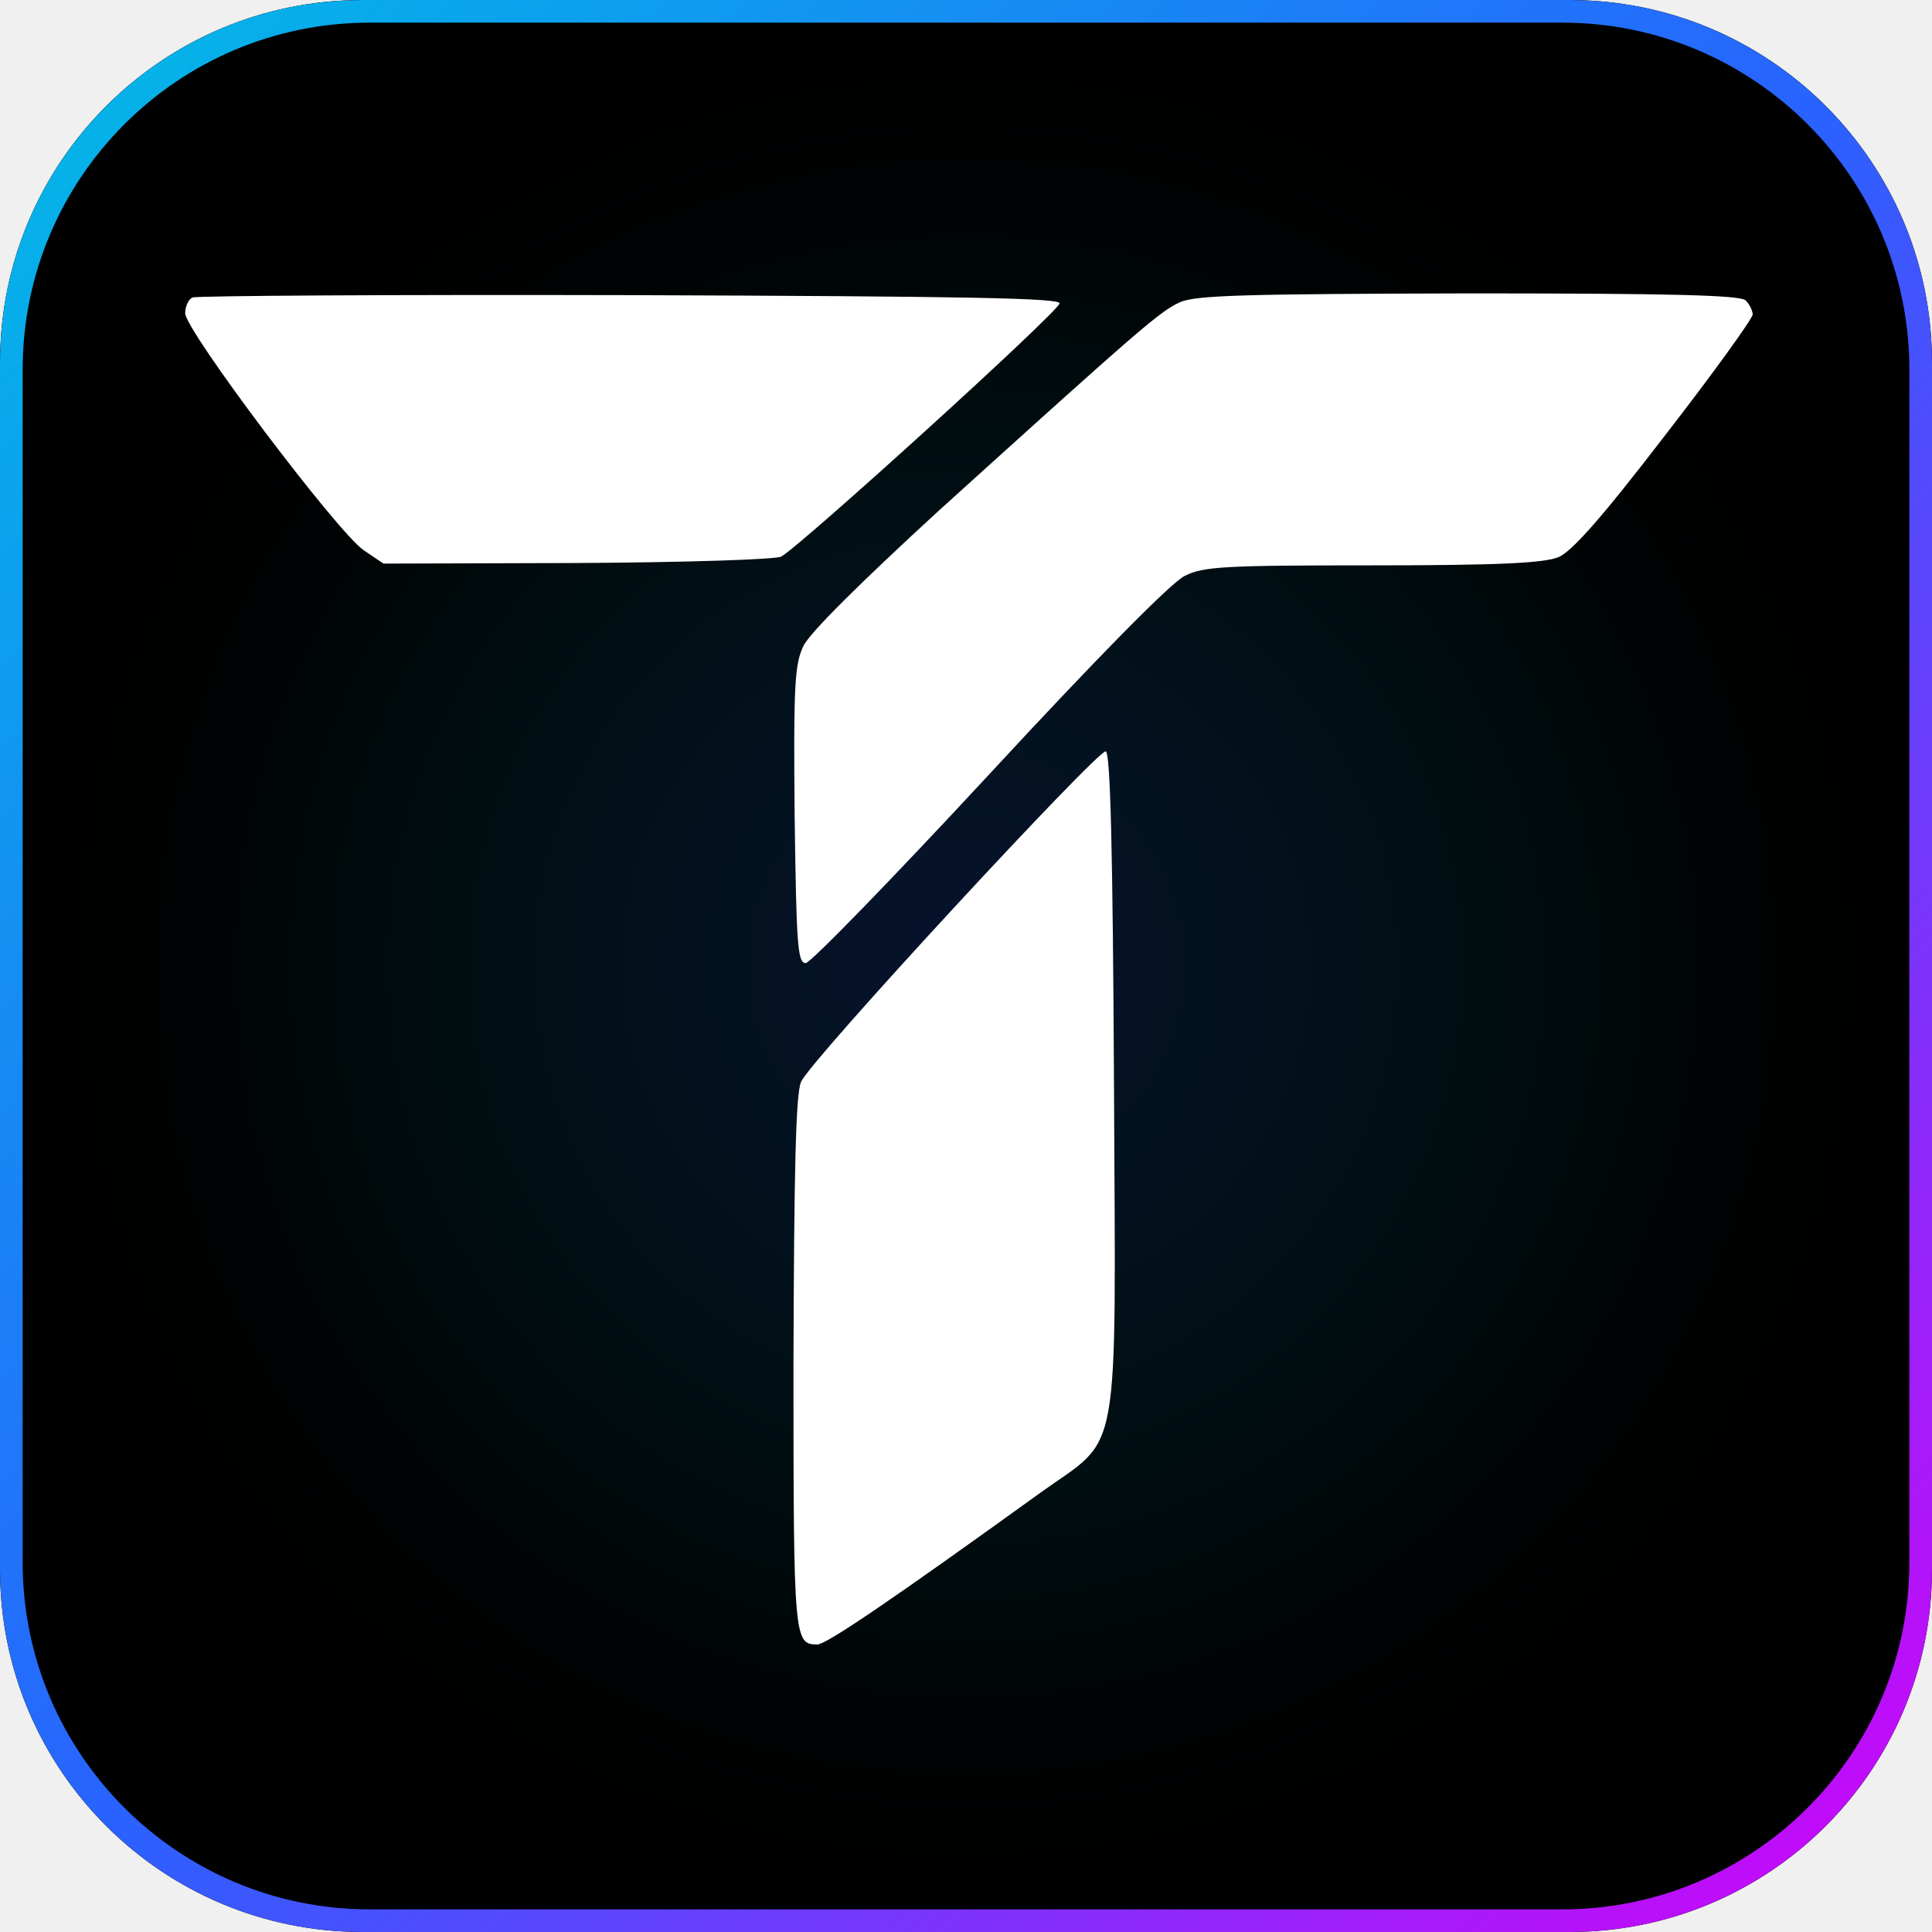
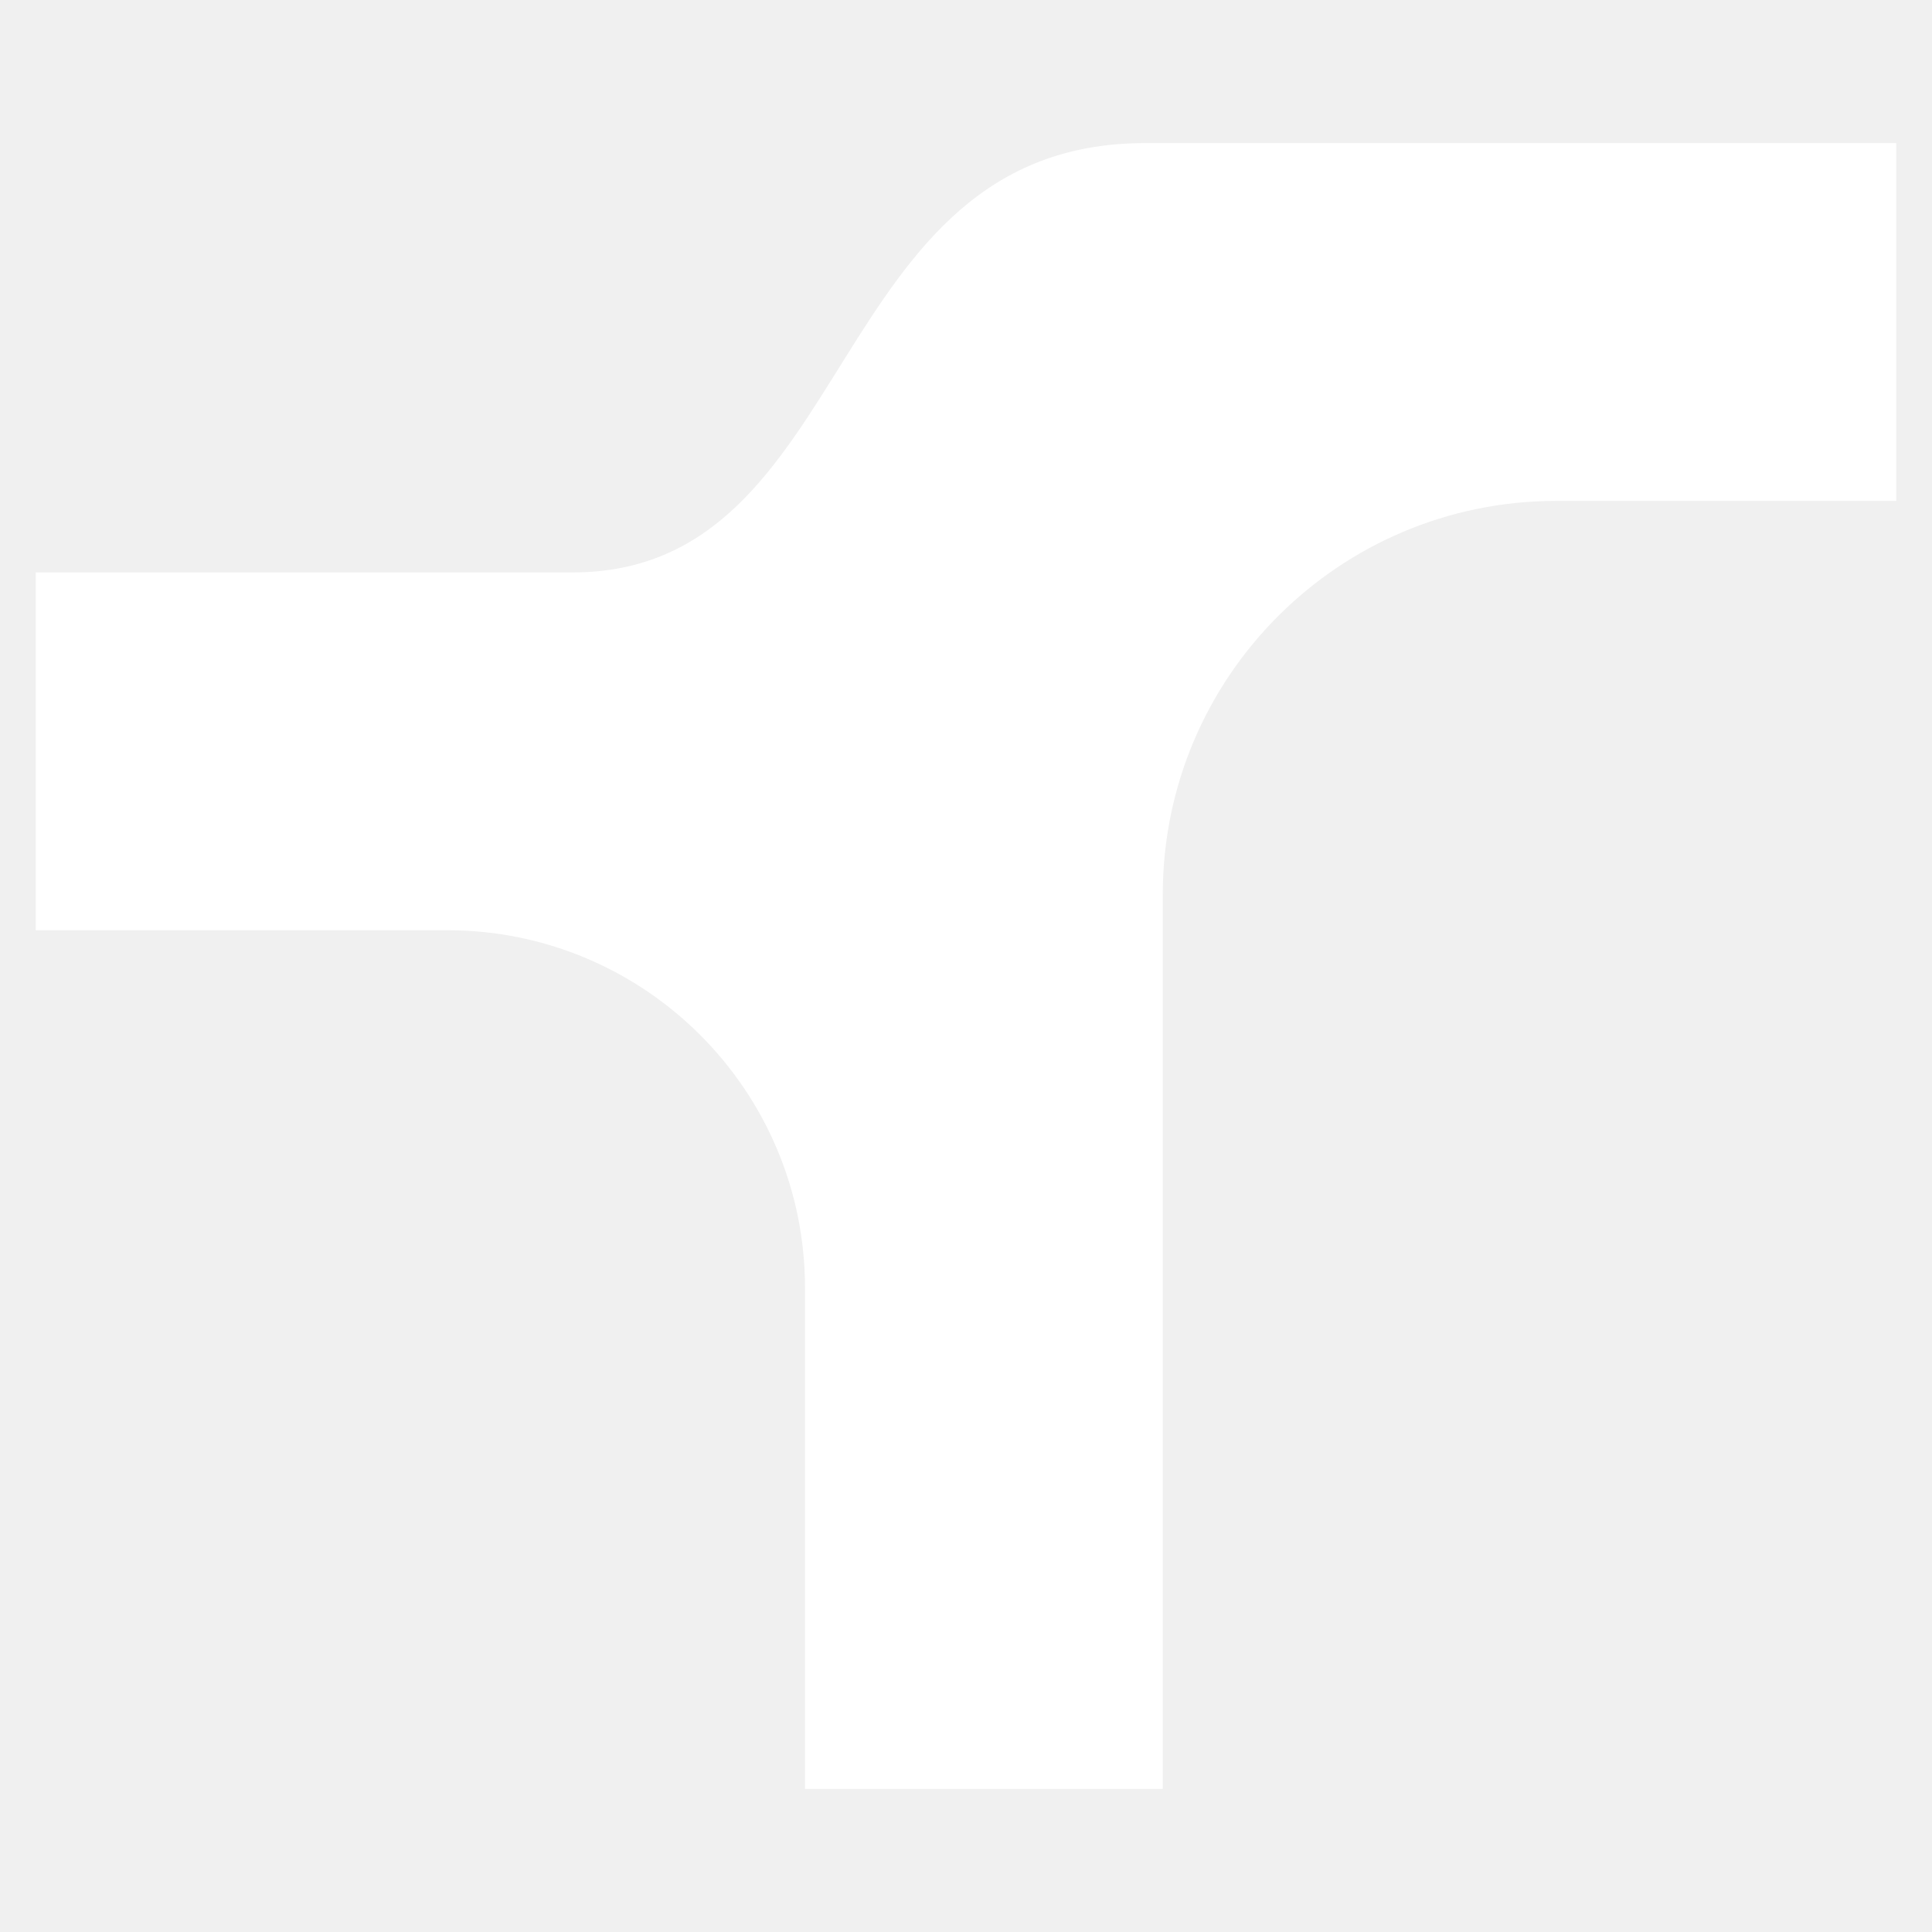
- <svg xmlns="http://www.w3.org/2000/svg" width="512" height="512" viewBox="0 0 512 512" fill="none">
-   <defs>
-     <linearGradient id="brandGradient" x1="0%" y1="0%" x2="100%" y2="100%">
-       <stop offset="0%" stop-color="#00BCE6" />
-       <stop offset="50%" stop-color="#2962FF" />
-       <stop offset="100%" stop-color="#D500F9" />
-     </linearGradient>
-     <mask id="ringMask">
-       <rect width="512" height="512" rx="96" fill="white" />
-       <rect x="6" y="6" width="500" height="500" rx="92" fill="black" />
-     </mask>
-     <radialGradient id="glowGrad" cx="50%" cy="50%" r="50%">
-       <stop offset="0%" stop-color="#2962FF" stop-opacity="0.18" />
-       <stop offset="60%" stop-color="#00BCE6" stop-opacity="0.06" />
-       <stop offset="100%" stop-color="#000000" stop-opacity="0" />
-     </radialGradient>
-   </defs>
-   <rect width="512" height="512" rx="96" fill="#000000" />
-   <rect width="512" height="512" rx="96" fill="url(#glowGrad)" />
-   <g transform="translate(13.425, 476.1) scale(0.155, -0.155)" fill="#FFFFFF">
-     <path d="M1725 2553 c0 -13 -444 -416 -476 -433 -9 -5 -165 -10 -348 -11 l-332 -1 -34 23 c-46 32 -305 376 -305 405 0 12 6 25 13 27 6 3 343 5 747 4 579 -2 735 -5 735 -14z M2898 2558 c7 -7 12 -18 12 -24 0 -7 -67 -100 -150 -207 -109 -142 -159 -198 -182 -208 -25 -10 -101 -14 -318 -14 -255 0 -289 -2 -321 -18 -23 -11 -150 -140 -335 -340 -164 -177 -305 -322 -313 -322 -14 0 -16 31 -19 253 -2 221 0 258 15 289 10 22 98 109 232 232 345 312 377 340 412 356 28 12 113 14 494 15 346 0 464 -3 473 -12z M1818 1221 c3 -662 13 -602 -125 -701 -255 -184 -367 -260 -382 -260 -40 0 -41 7 -41 480 1 332 4 462 13 482 16 37 508 569 521 565 8 -3 12 -174 14 -566z" />
-   </g>
-   <rect width="512" height="512" rx="96" fill="url(#brandGradient)" mask="url(#ringMask)" />
+ <svg xmlns="http://www.w3.org/2000/svg" width="512" height="512" viewBox="5 6 54 54" fill="none">
+   <path fill="#FFFFFF" d="M6 22H21C29 22 28 10 37 10H58V20H48.5A11 11 0 0 0 37.5 31V56H27.5V42A10 10 0 0 0 17.5 32H6Z" />
</svg>
